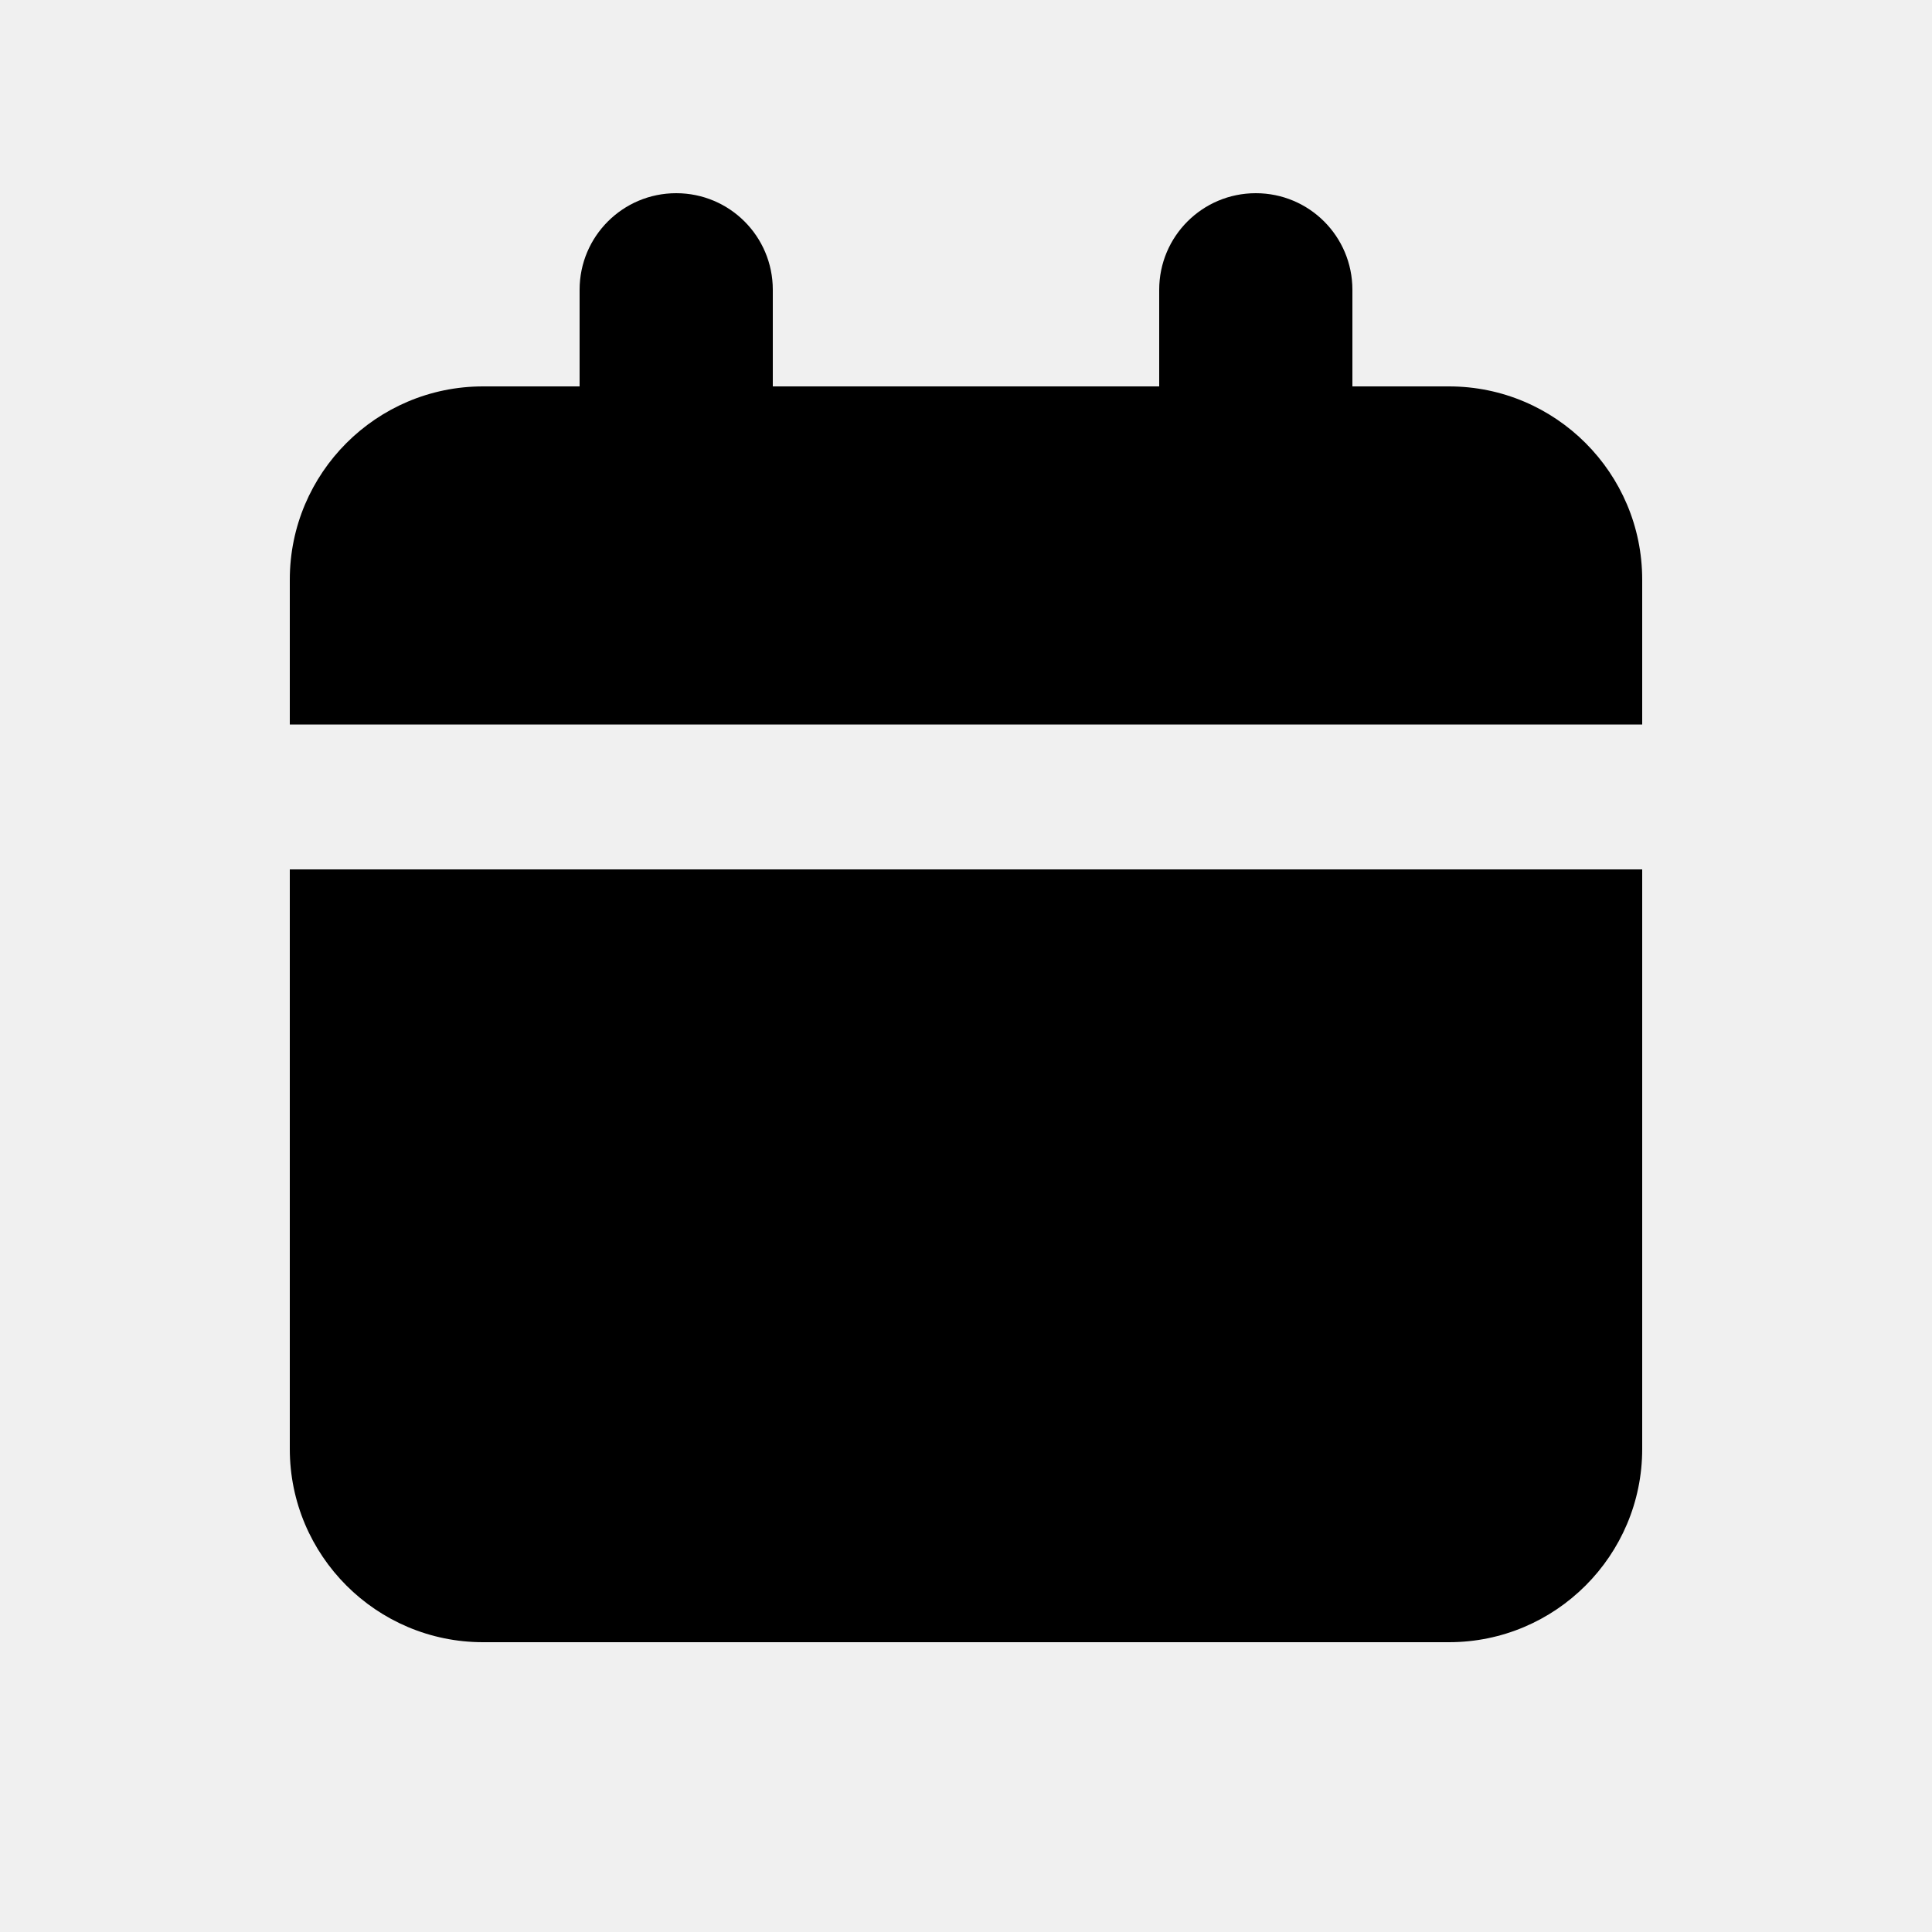
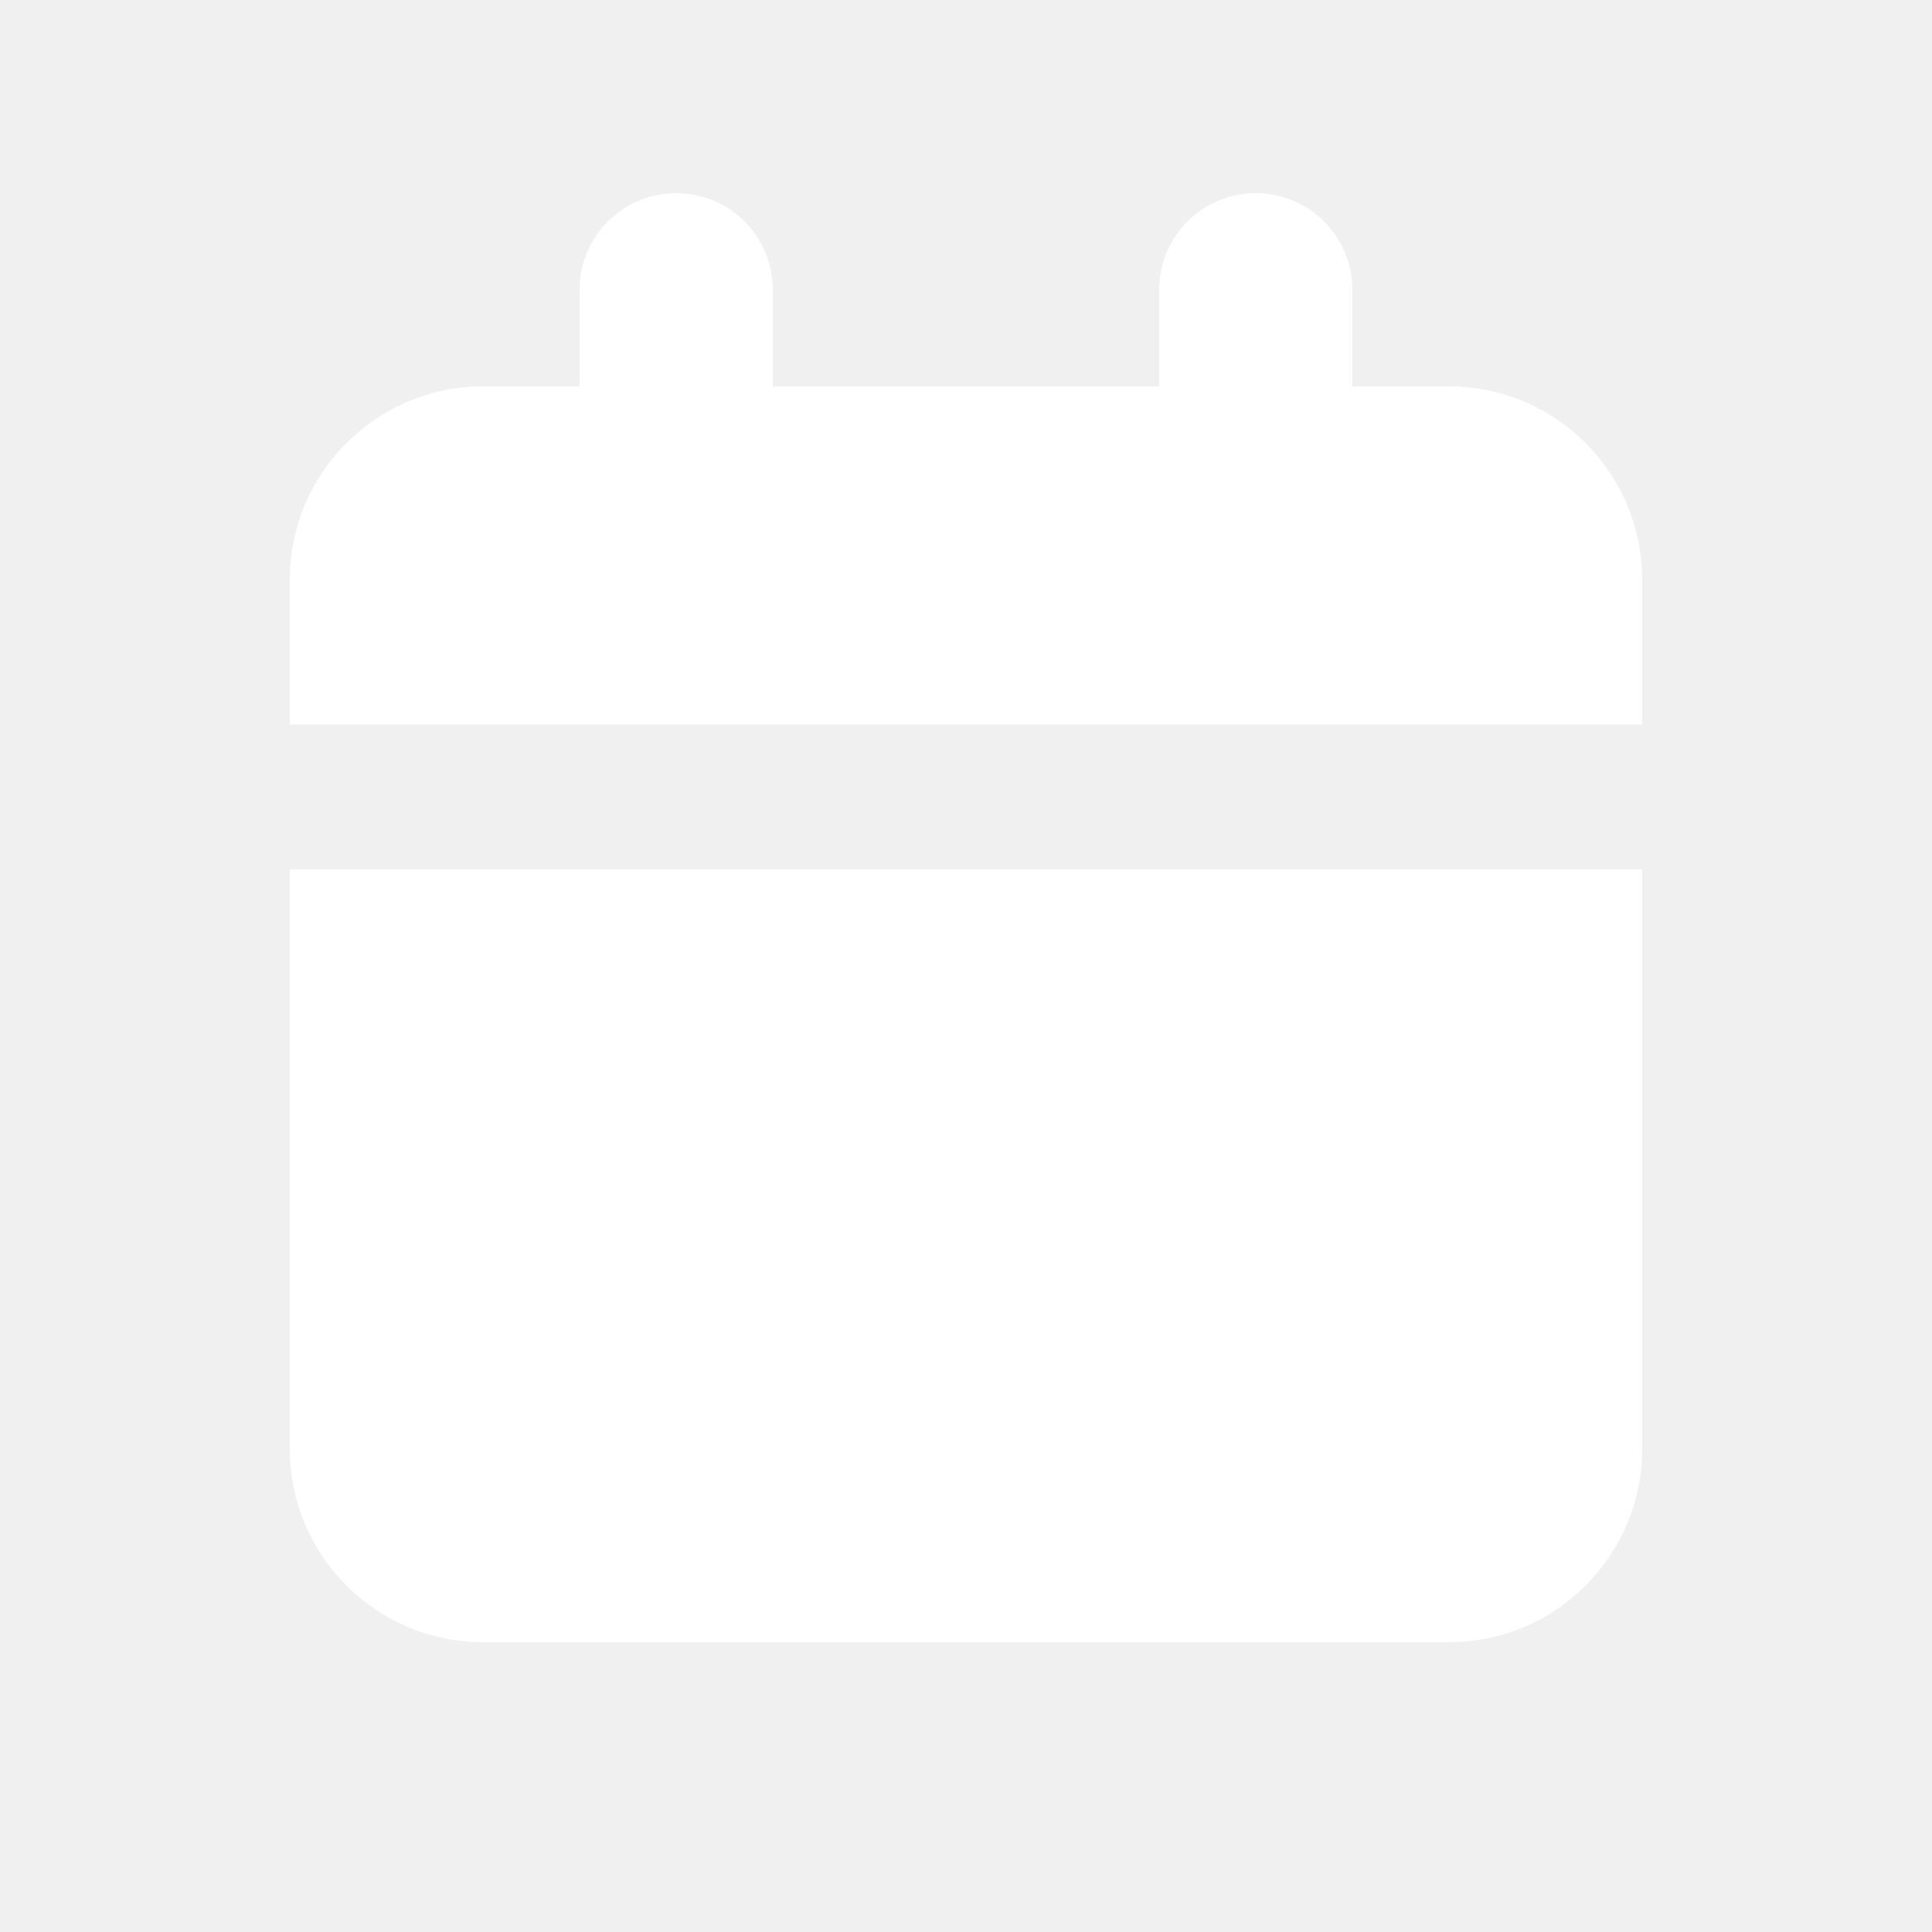
<svg xmlns="http://www.w3.org/2000/svg" viewBox="0 0 640 640">
-   <path d="M224 64C206.3 64 192 78.3 192 96L192 128L160 128C124.7 128 96 156.7 96 192L96 240L544 240L544 192C544 156.7 515.3 128 480 128L448 128L448 96C448 78.3 433.7 64 416 64C398.3 64 384 78.3 384 96L384 128L256 128L256 96C256 78.3 241.7 64 224 64zM96 288L96 480C96 515.3 124.7 544 160 544L480 544C515.3 544 544 515.3 544 480L544 288L96 288z" />
+   <path d="M224 64C206.3 64 192 78.3 192 96L192 128L160 128C124.7 128 96 156.7 96 192L96 240L544 240L544 192C544 156.7 515.3 128 480 128L448 128L448 96C448 78.3 433.7 64 416 64C398.3 64 384 78.3 384 96L384 128L256 128L256 96C256 78.3 241.7 64 224 64zM96 288L96 480C96 515.3 124.7 544 160 544L480 544C515.3 544 544 515.3 544 480L544 288L96 288z" fill="#ffffff" />
</svg>
